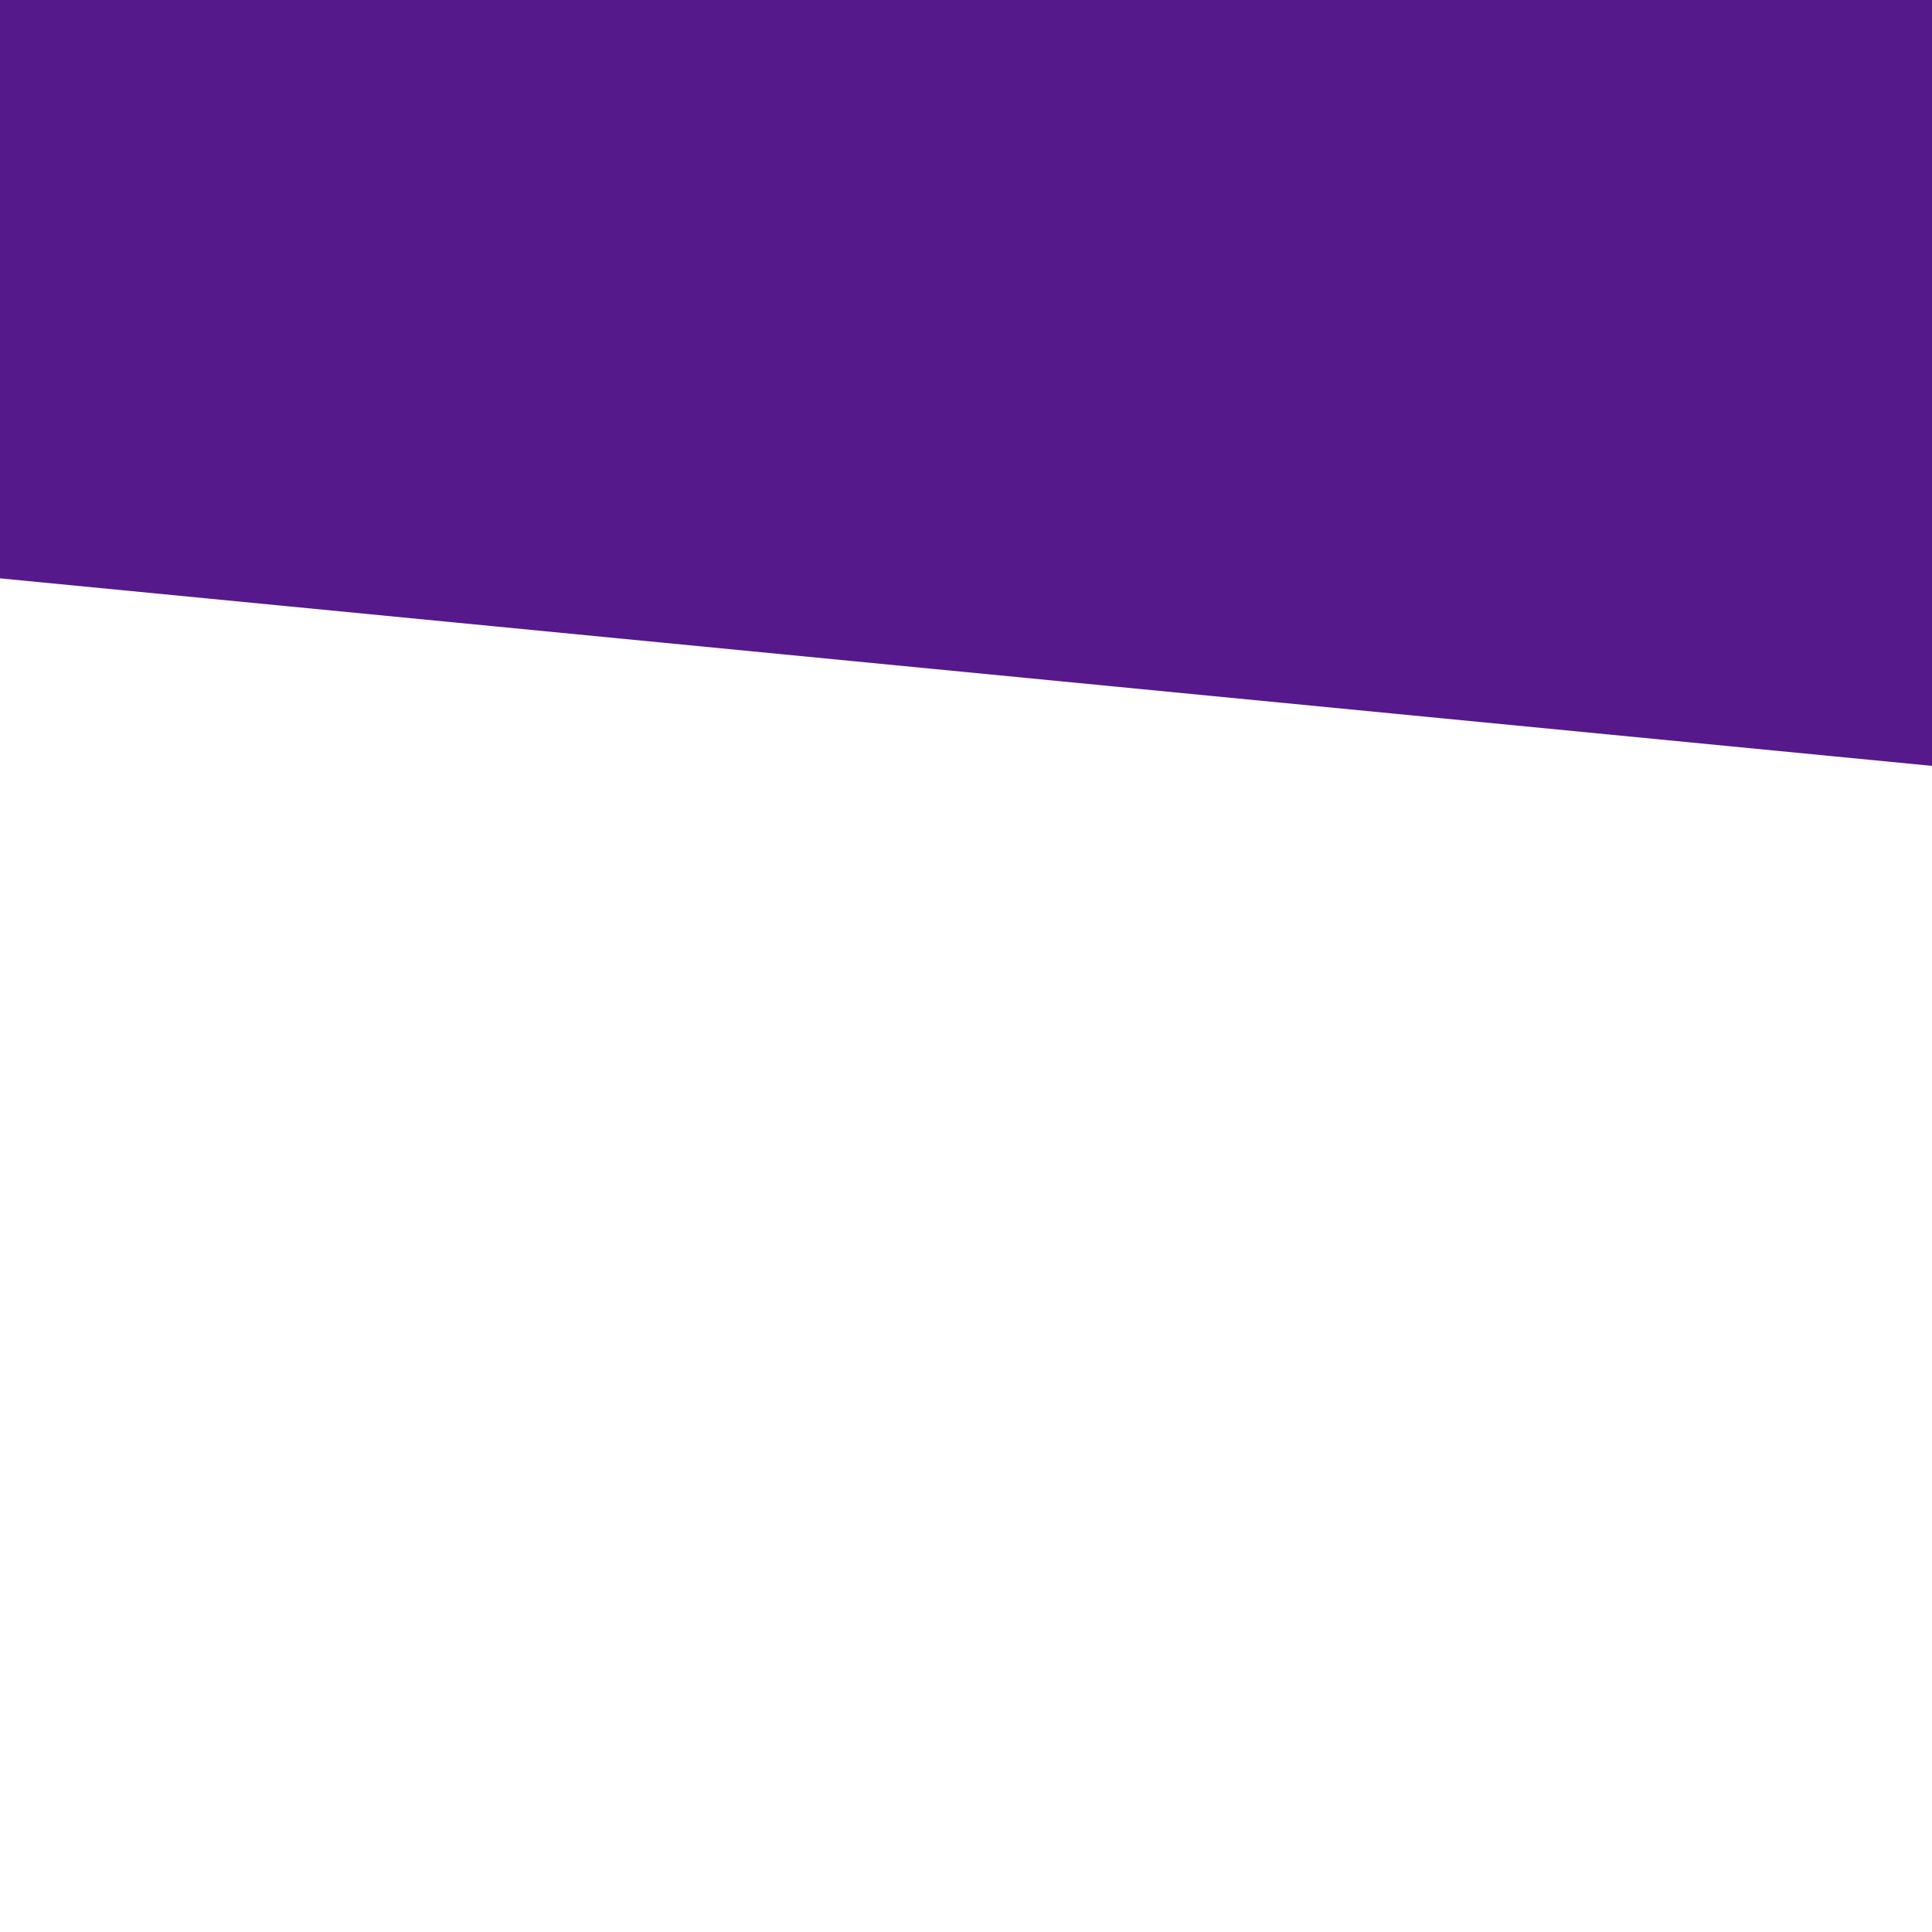
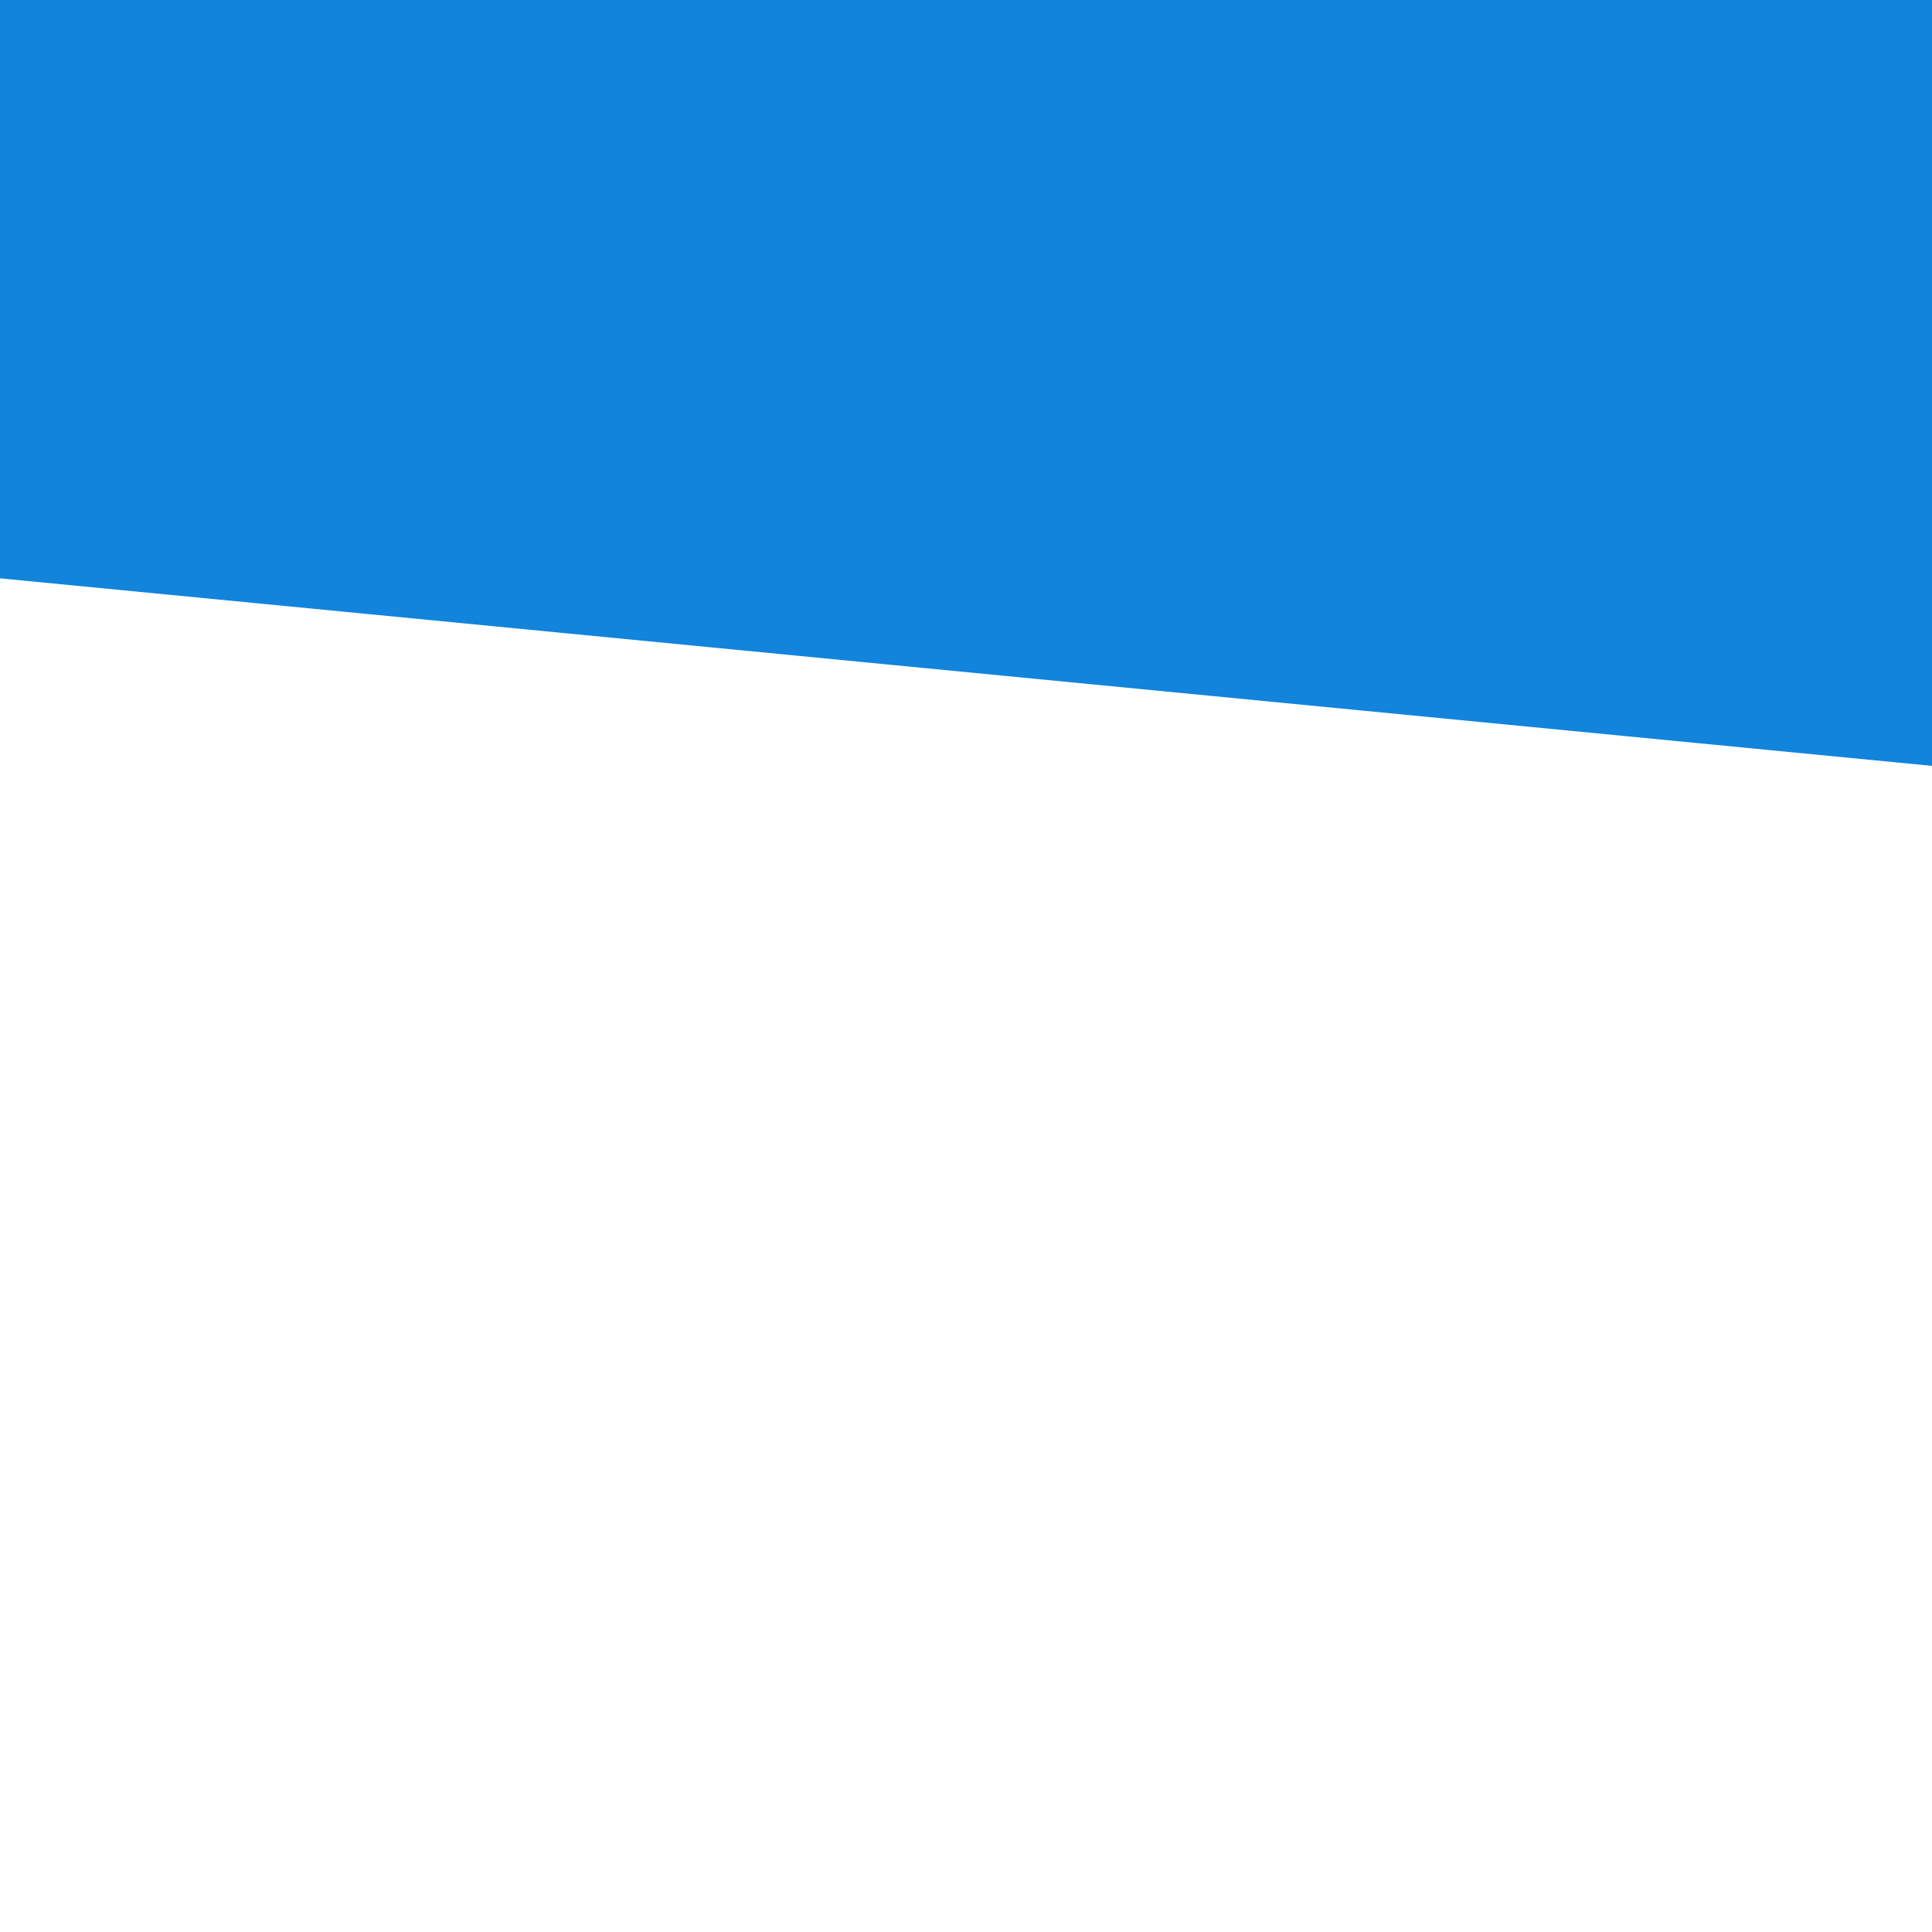
<svg xmlns="http://www.w3.org/2000/svg" xmlns:xlink="http://www.w3.org/1999/xlink" version="1.1" preserveAspectRatio="xMidYMid meet" viewBox="0 0 640 640" width="380" height="380">
  <defs>
    <path d="M4.67 -288.49L822.65 -209.08L776.44 266.95L-41.54 187.55L4.67 -288.49Z" id="i1mzDr05ID" />
  </defs>
  <g>
    <g>
      <g>
-         <use xlink:href="#i1mzDr05ID" opacity="1" fill="#55198b" />
+         <use xlink:href="#i1mzDr05ID" opacity="1" fill="#1284db" />
      </g>
    </g>
  </g>
</svg>
